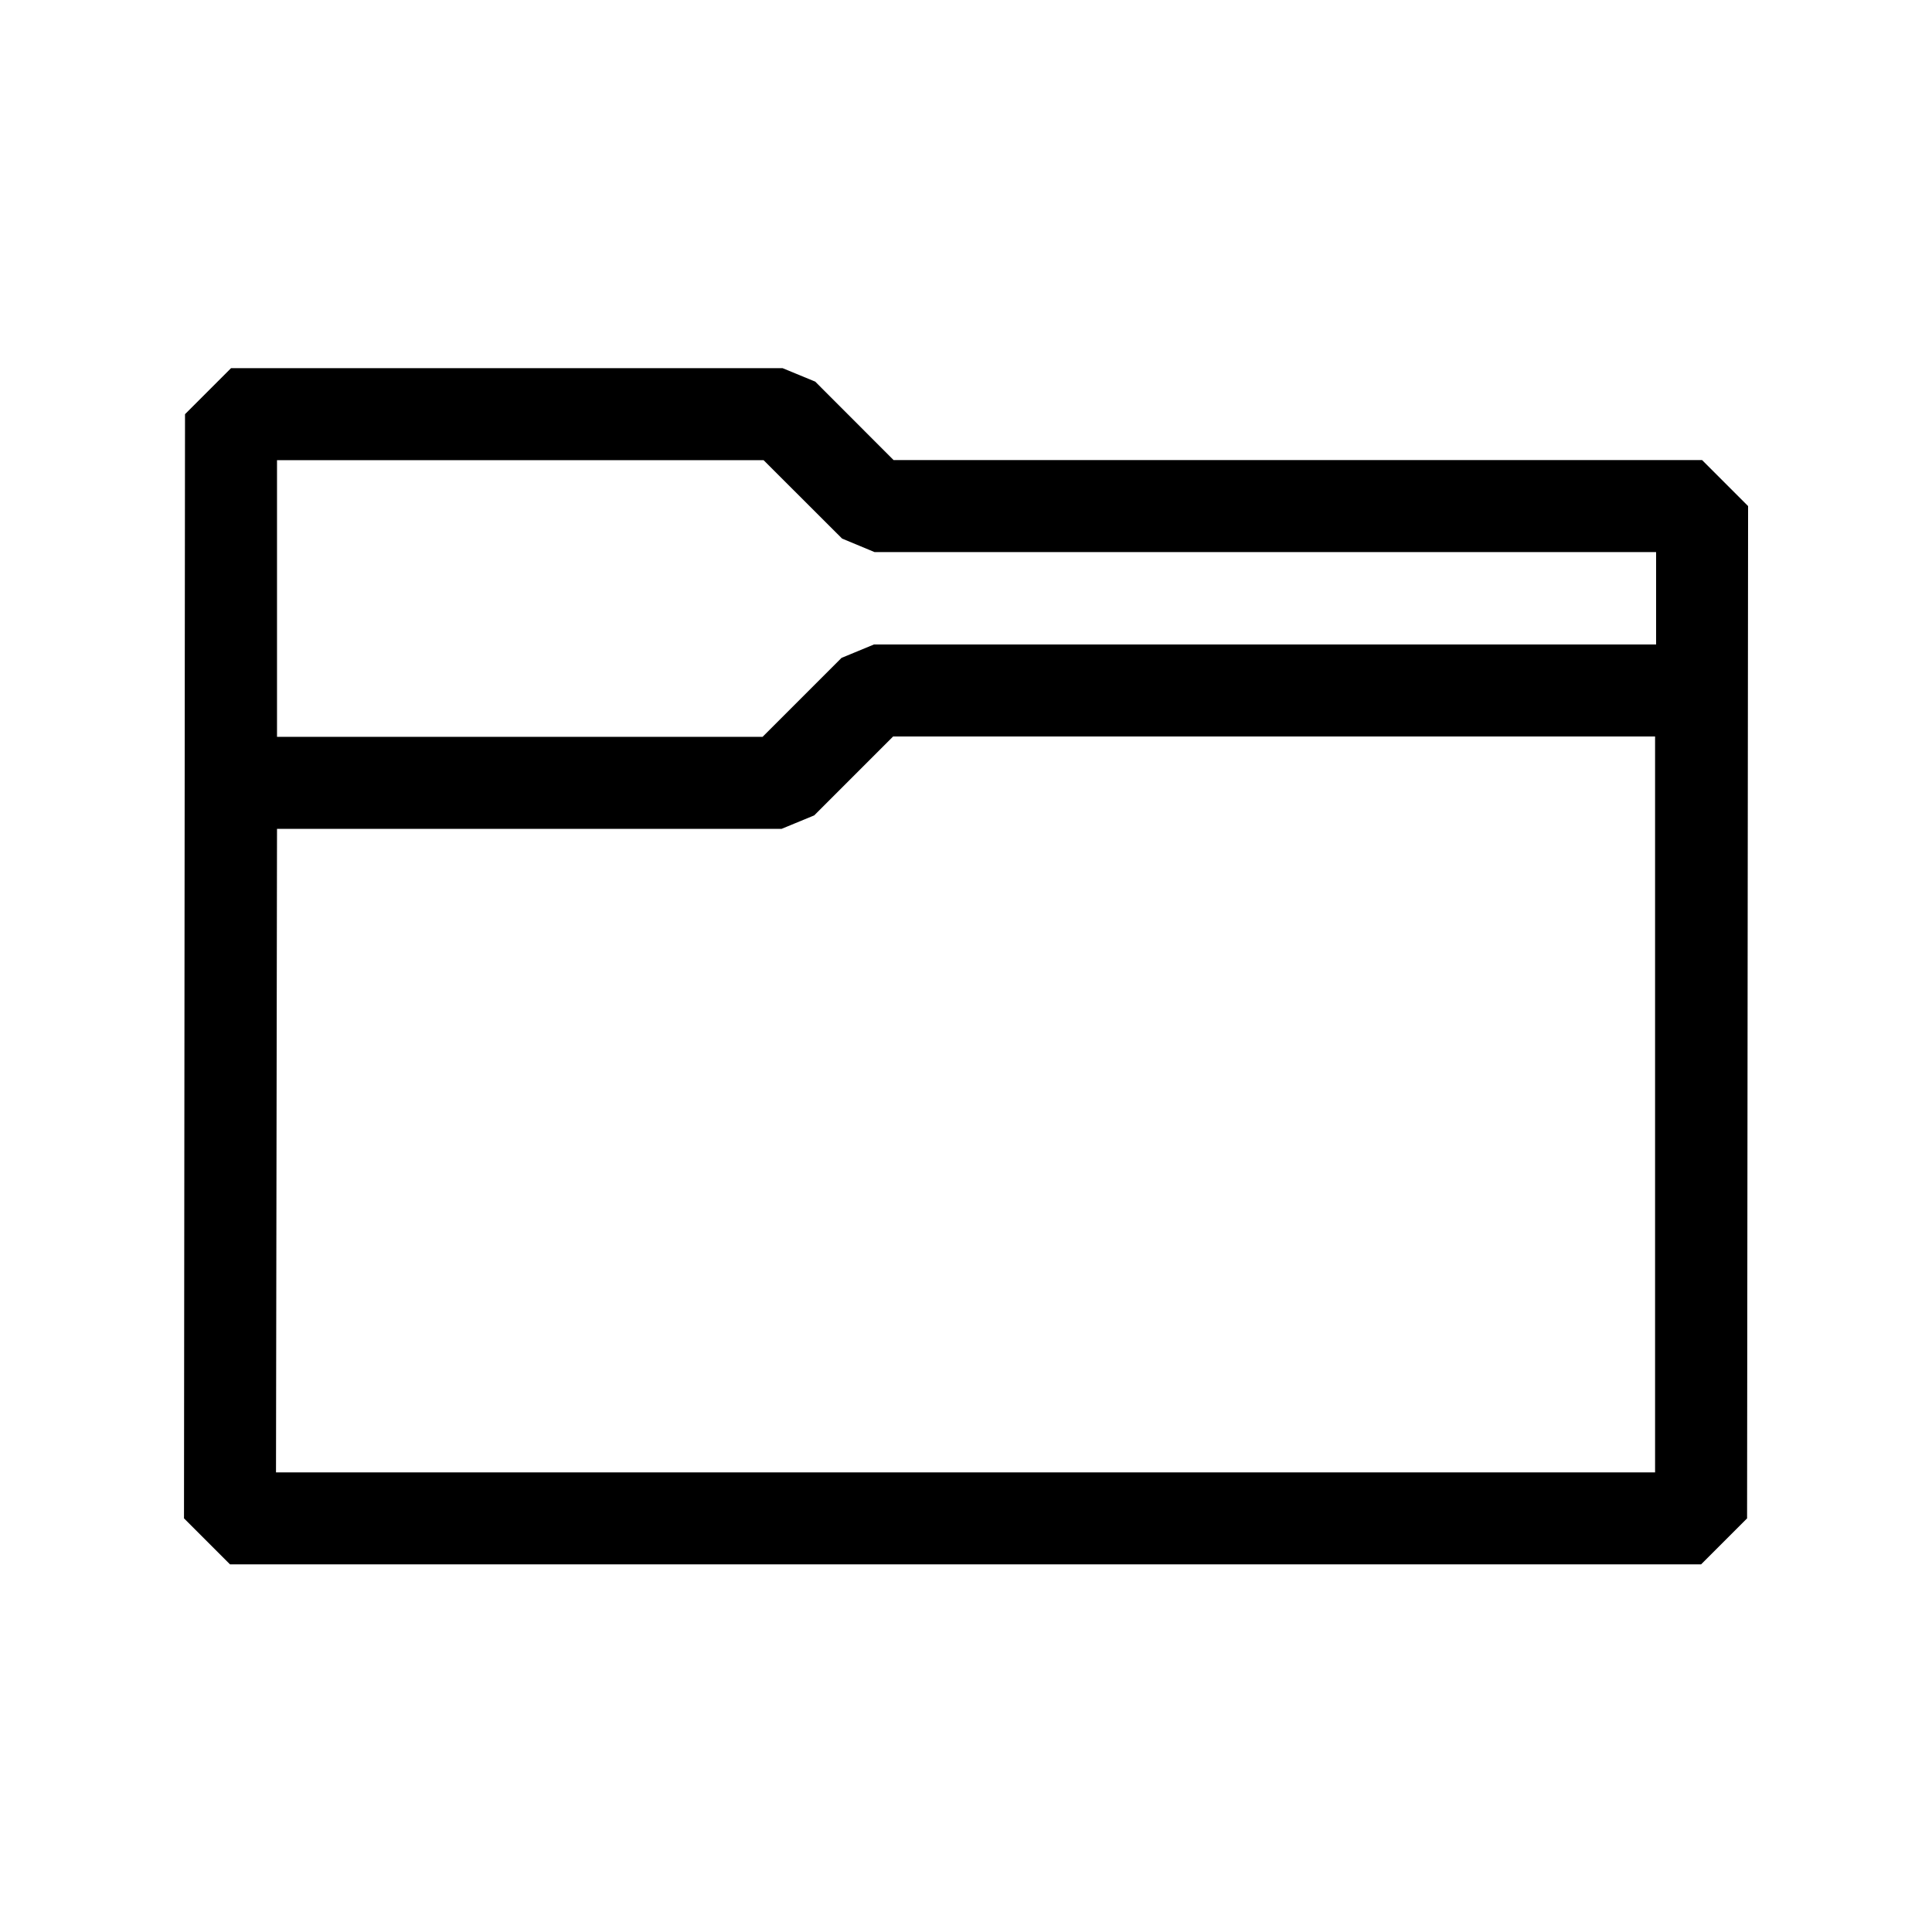
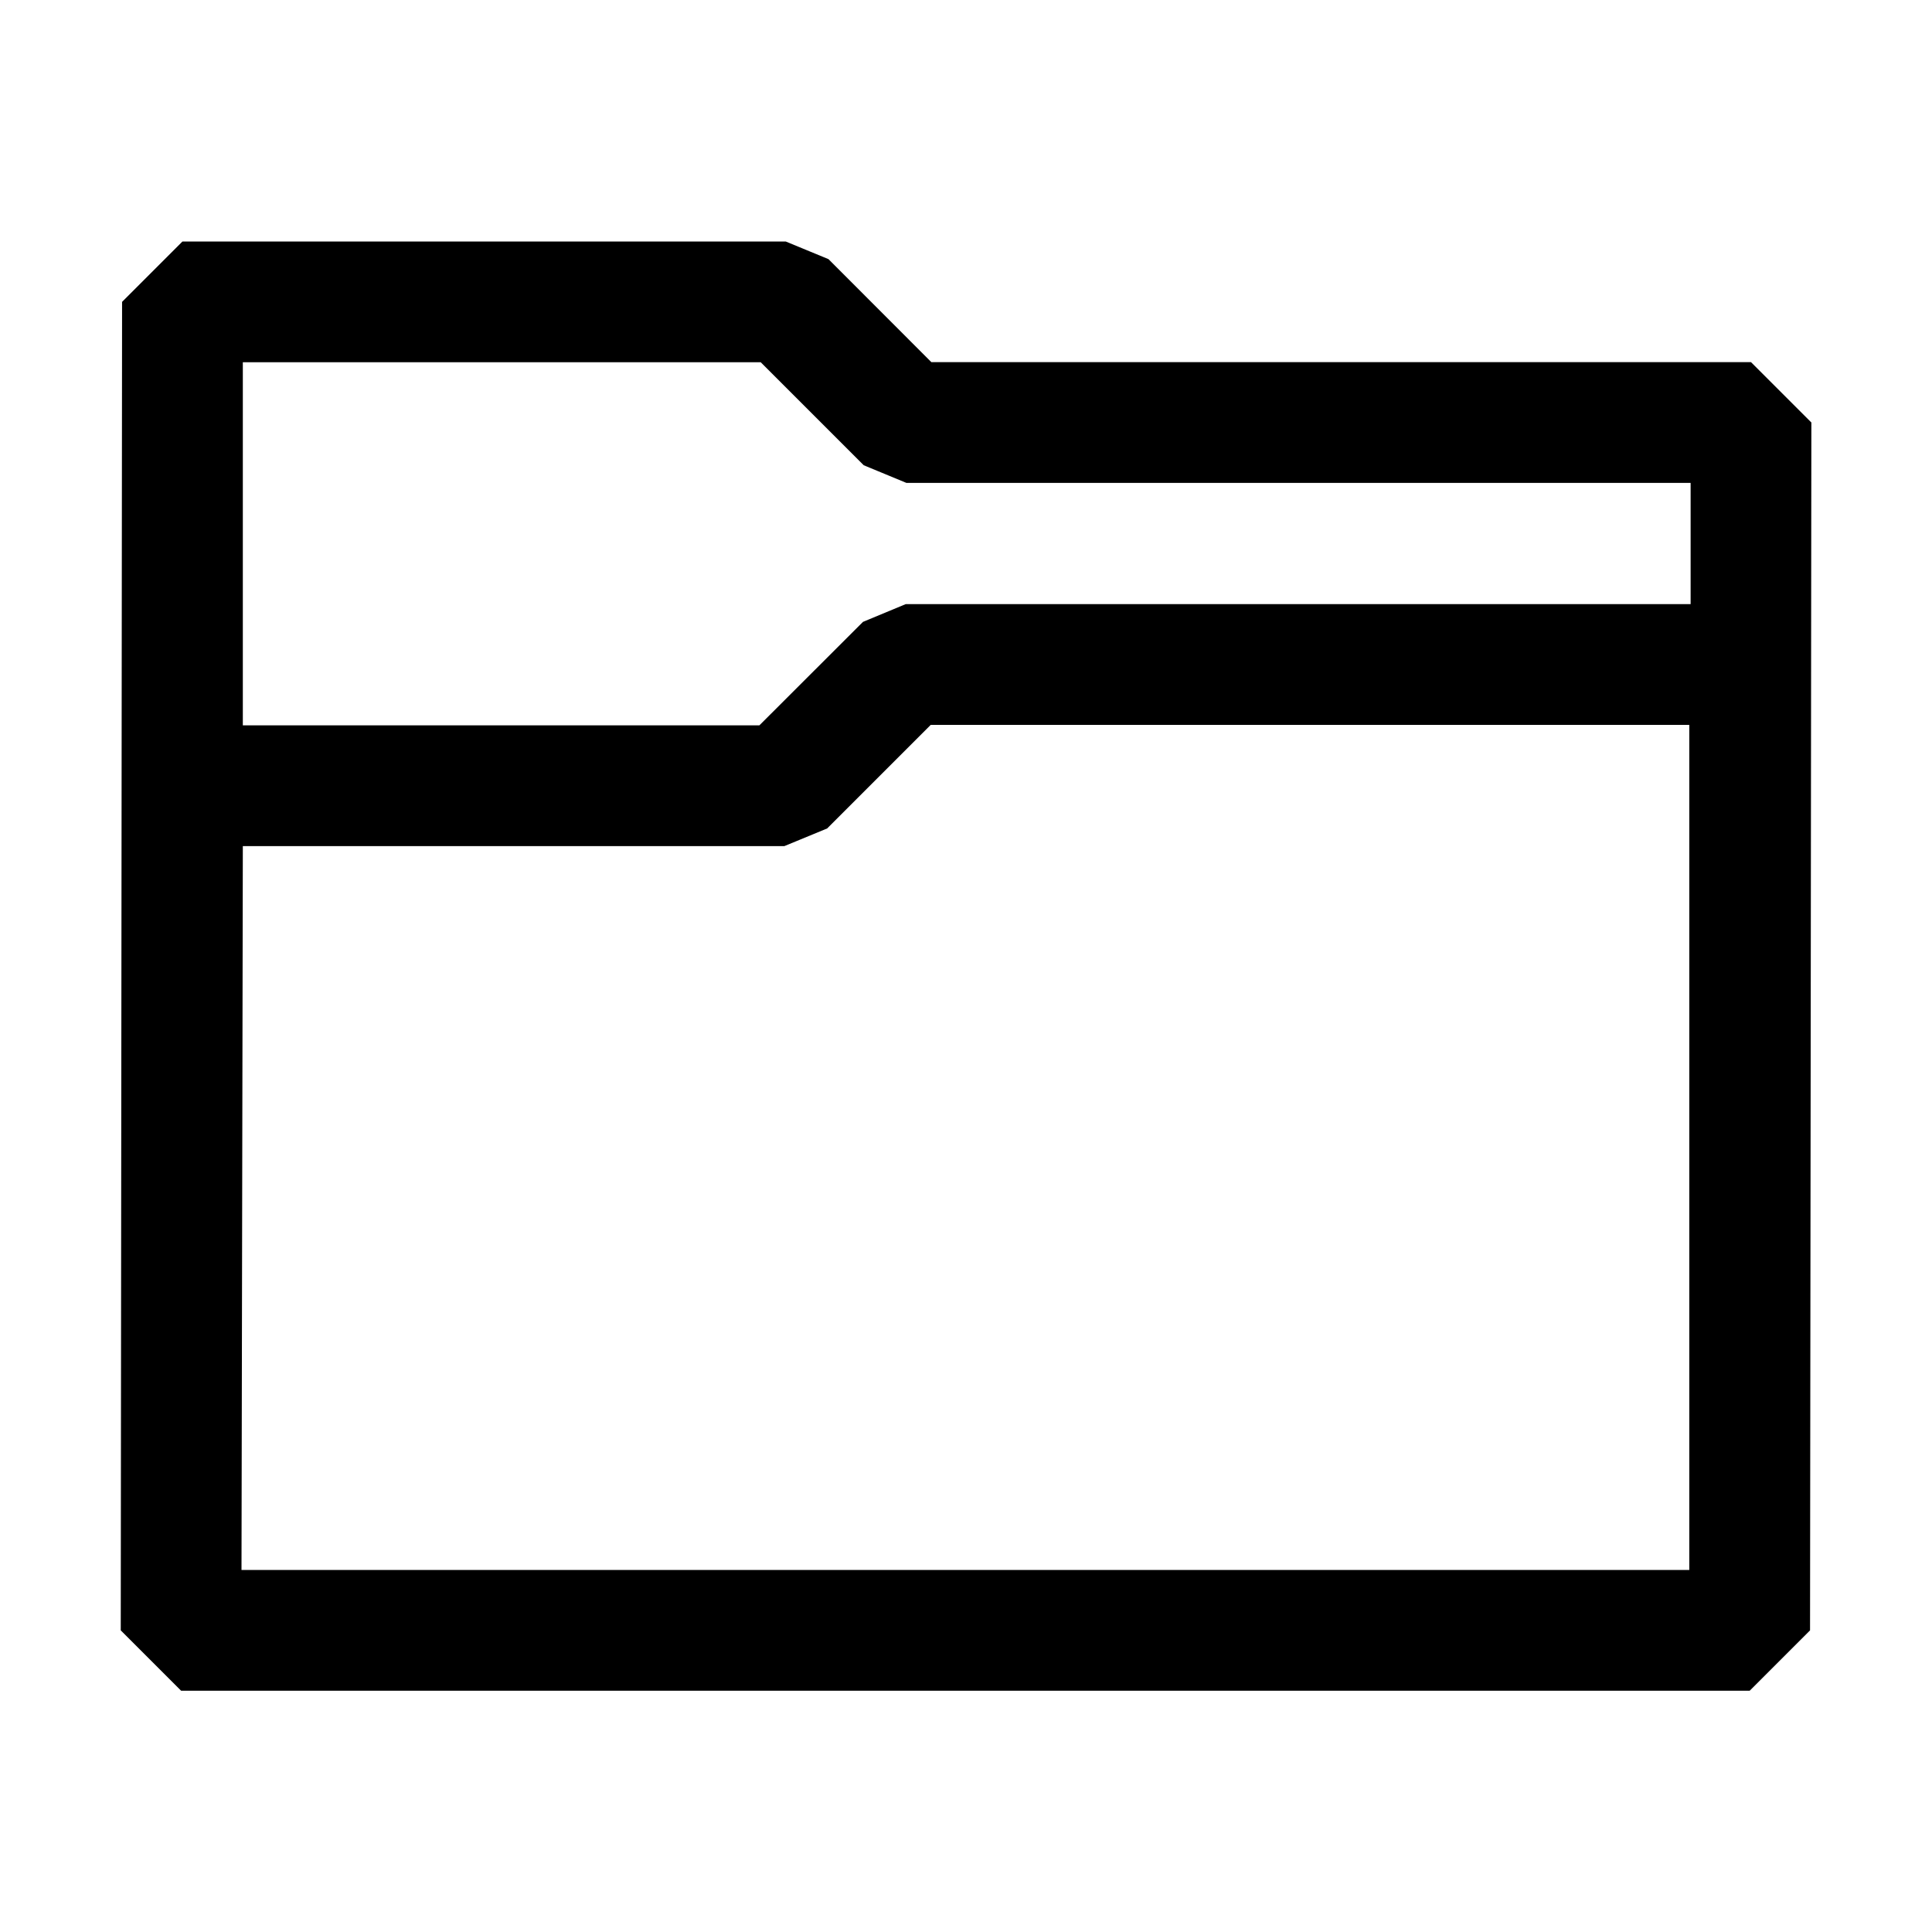
- <svg xmlns="http://www.w3.org/2000/svg" width="21px" height="21px" viewBox="0 0 21 21" version="1.1" xml:space="preserve" style="fill-rule:evenodd;clip-rule:evenodd;stroke-linejoin:round;stroke-miterlimit:2;">
-   <path d="M2.011,4.502l0.5,-0.5l5.996,0l0.354,0.146l0.852,0.853l8.788,0l0.5,0.5l-0.011,11.003l-0.5,0.5l-15.99,0l-0.5,-0.5l0.011,-12.002Zm15.99,1.499l0,1.004l-8.501,0l-0.353,0.146l-0.858,0.858l-5.278,0l0,-3.007l5.289,0l0.853,0.852l0.353,0.147l8.495,0Zm-9.505,3.008l-5.485,0l-0.011,6.995l14.99,0l0,-7.999l-8.282,0l-0.858,0.858l-0.354,0.146Z" />
+ <svg xmlns="http://www.w3.org/2000/svg" width="16px" height="16px" viewBox="0 0 16 16" version="1.1" xml:space="preserve" style="fill-rule:evenodd;clip-rule:evenodd;stroke-linejoin:round;stroke-miterlimit:2;">
+   <path d="M1.011,2.5L1.511,2L6.507,2L6.861,2.146L7.713,2.999L14.501,2.999L15.001,3.499L14.99,13.502L14.49,14.002L1.5,14.002L1,13.502L1.011,2.5ZM14.001,3.999L14.001,5.003L7.501,5.003L7.147,5.15L6.289,6.007L2.011,6.007L2.011,3L6.3,3L7.153,3.853L7.506,3.999L14.001,3.999ZM6.496,7.007L2.011,7.007L2,13.002L13.99,13.002L13.99,6.003L7.708,6.003L6.85,6.861L6.496,7.007Z" />
</svg>
